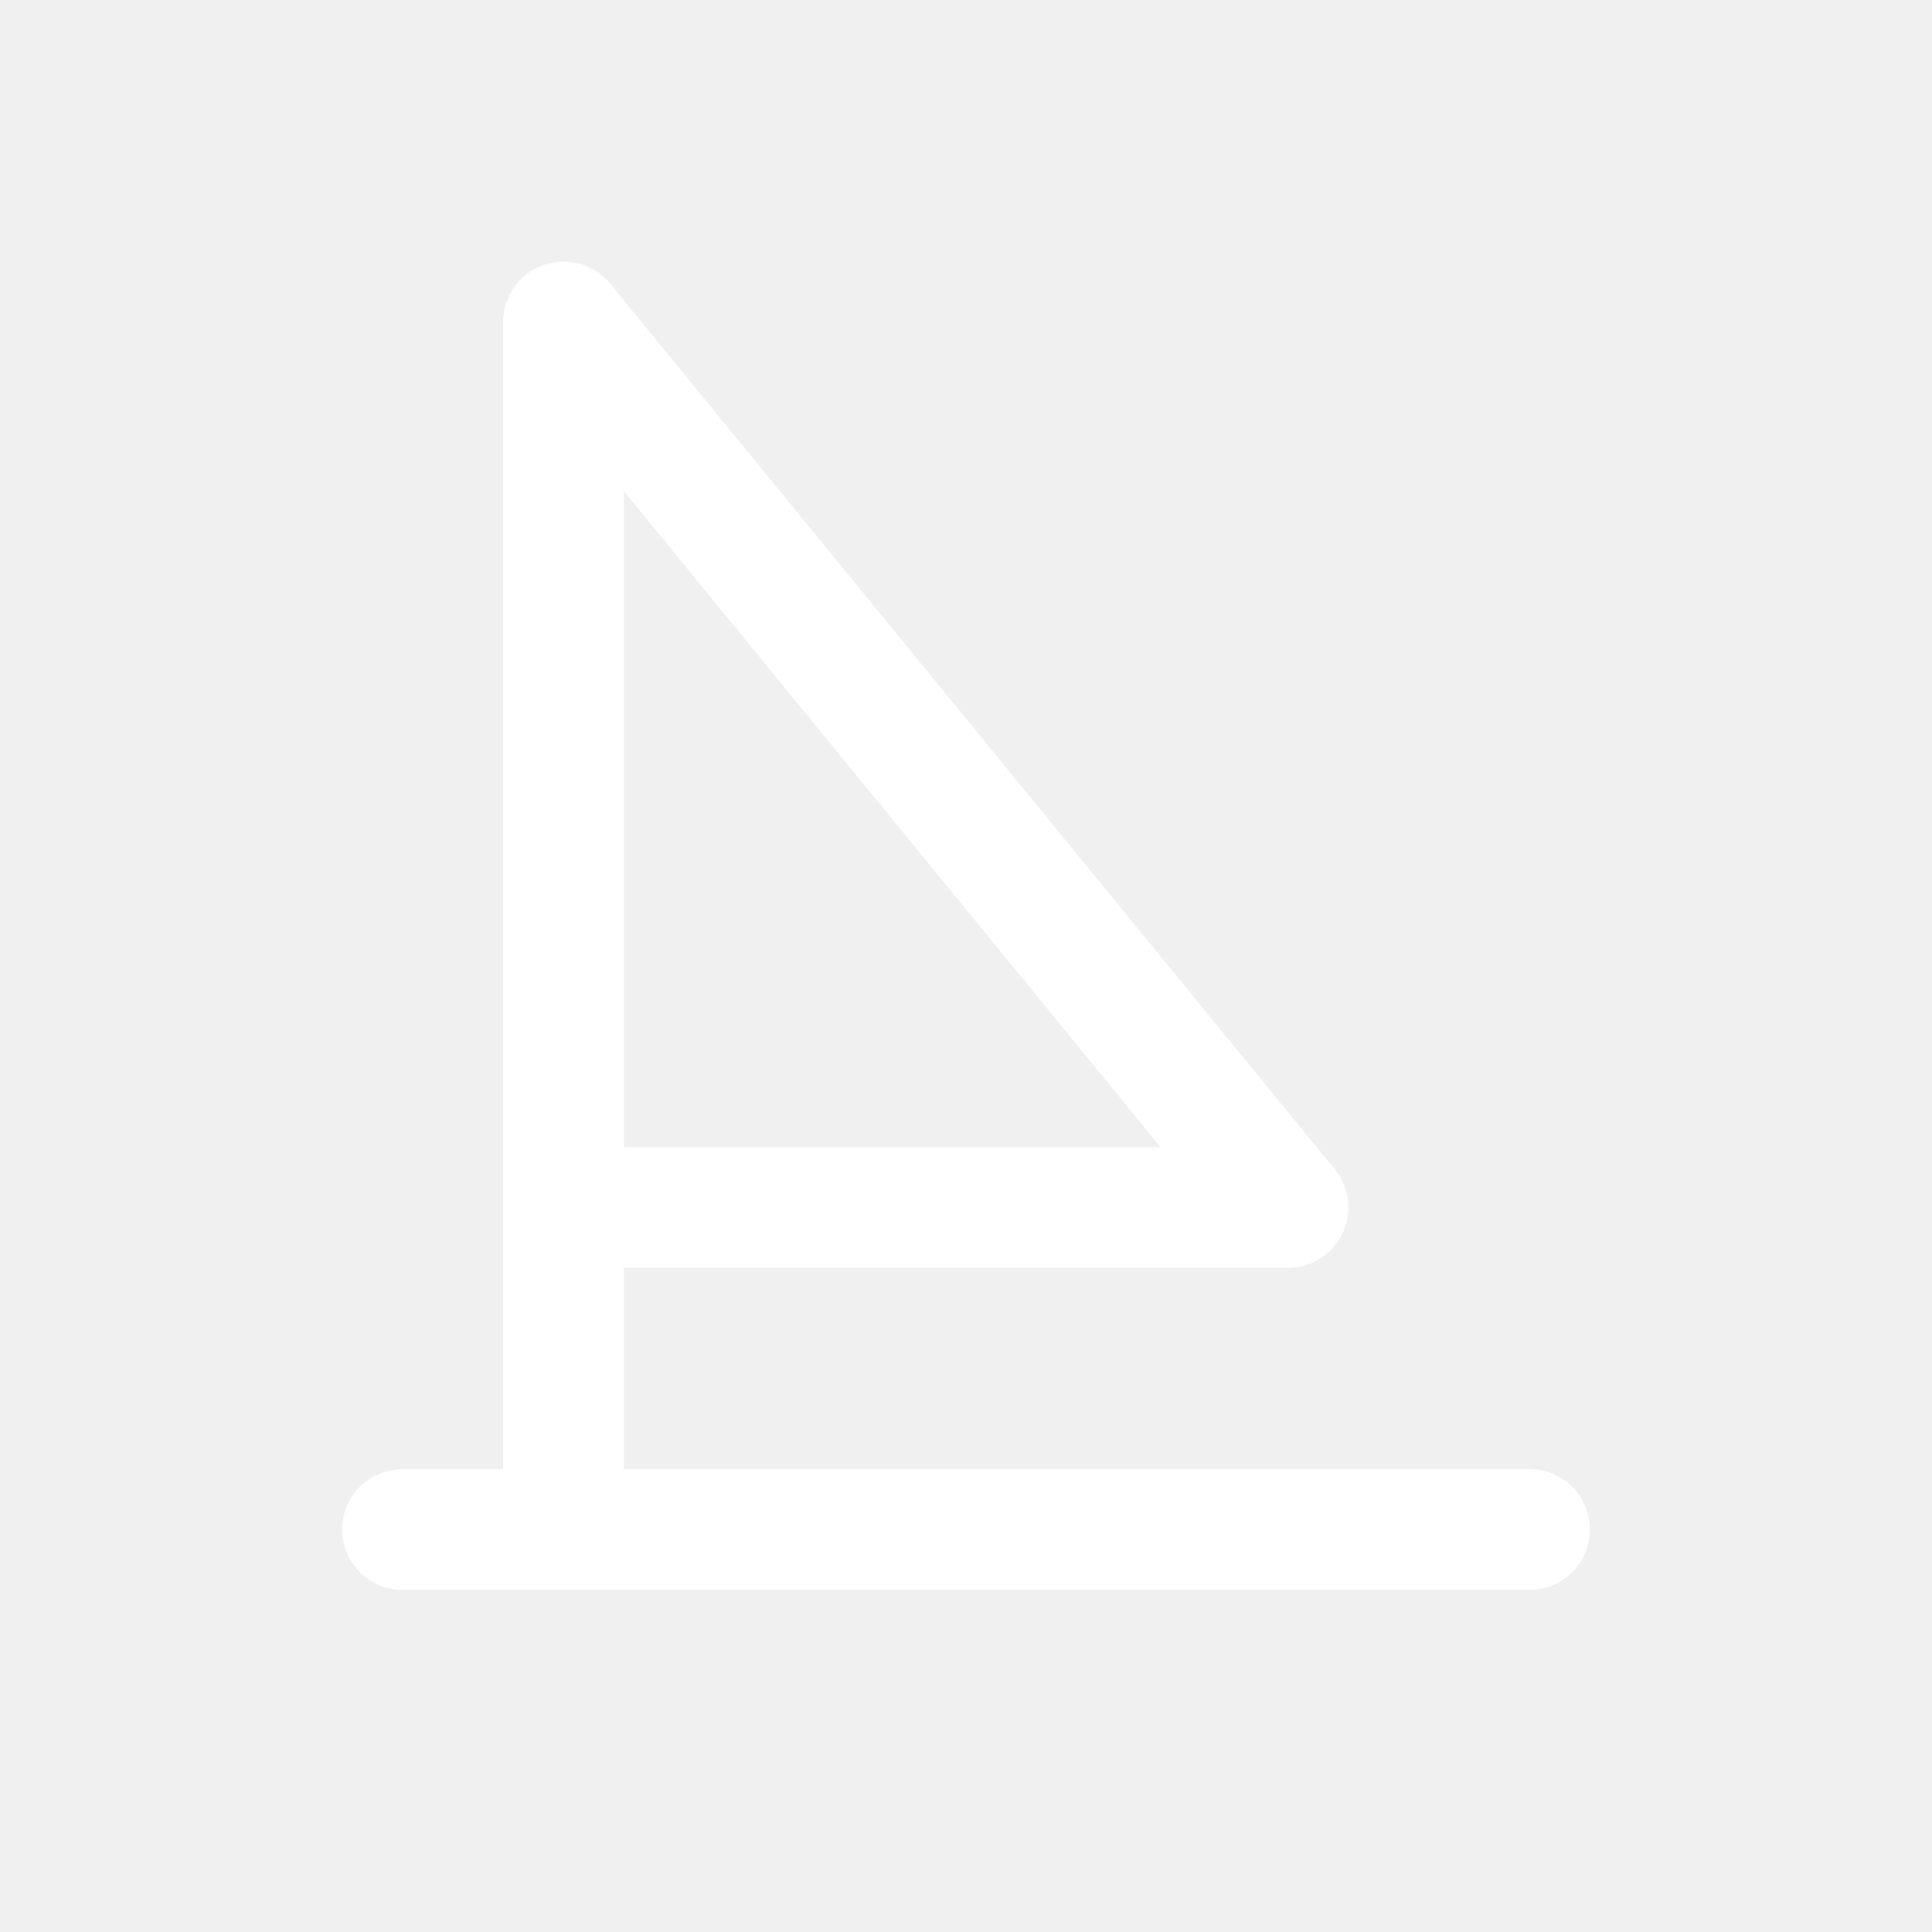
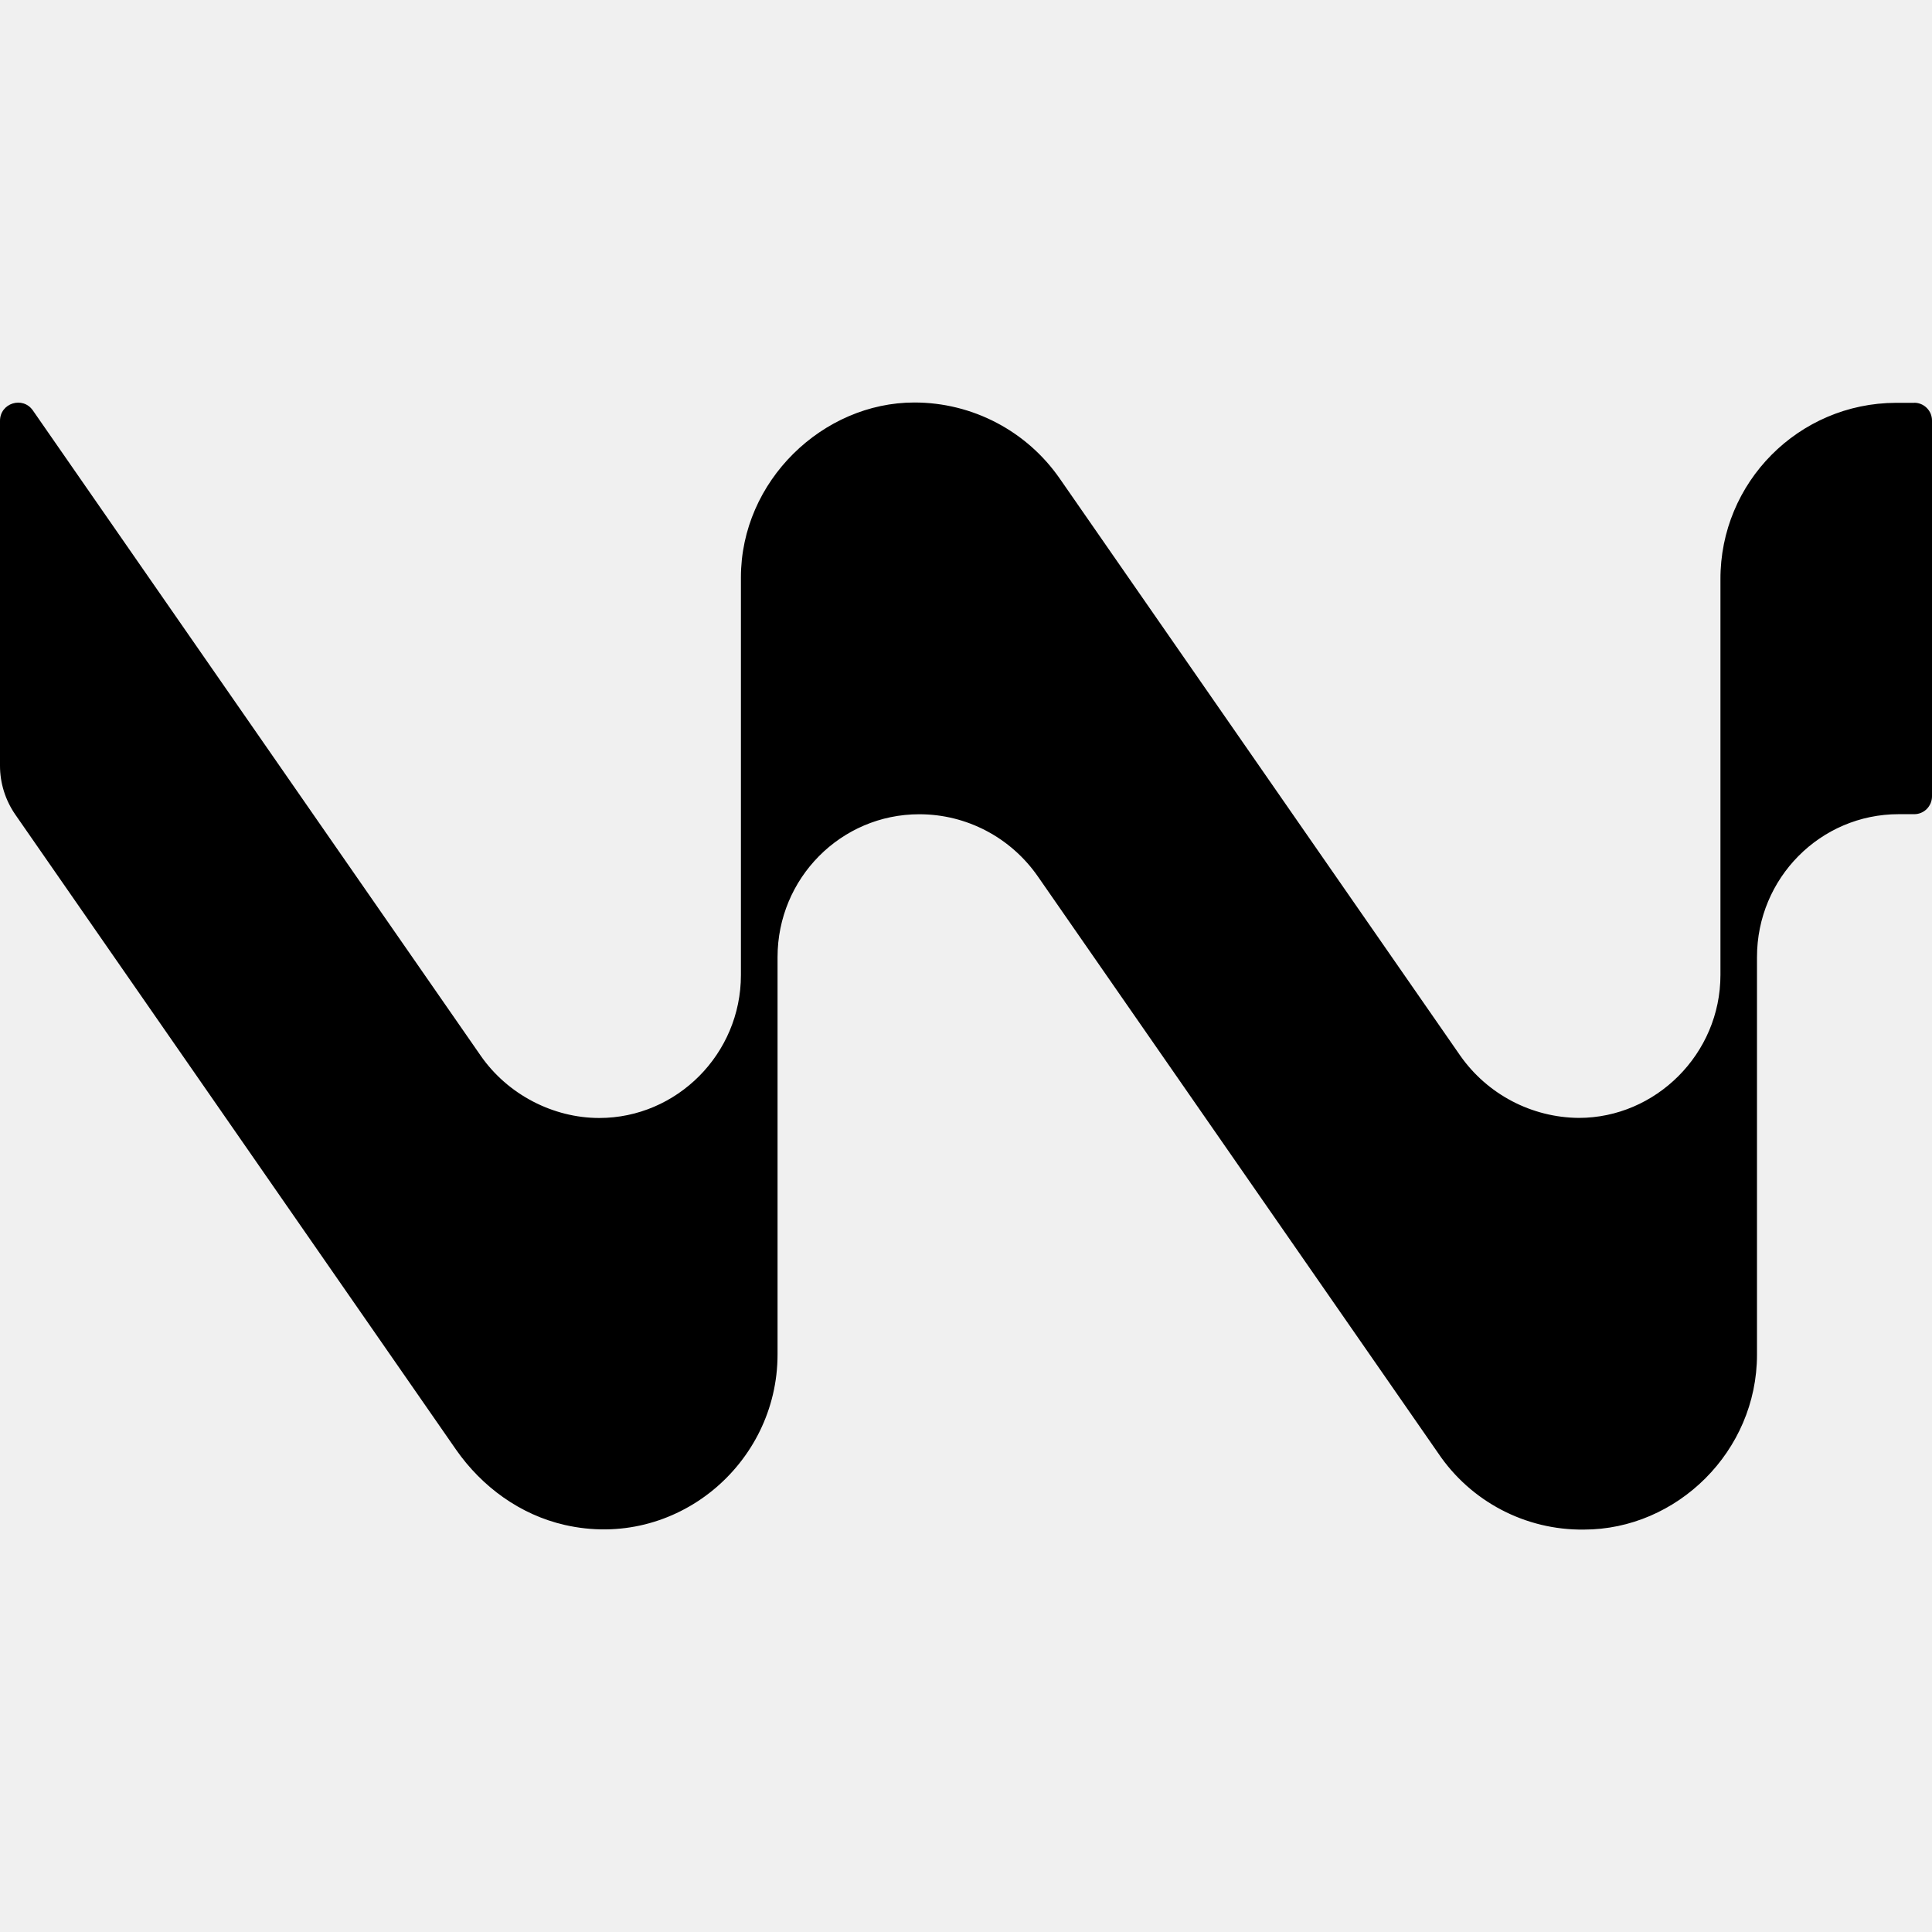
- <svg xmlns="http://www.w3.org/2000/svg" viewBox="0 0 24 24" fill="none" stroke="#ffffff" stroke-width="1.5" stroke-linecap="round" stroke-linejoin="round">
-   <path d="M5 19h14M7 19V4l9 11H7" />
+ <svg xmlns="http://www.w3.org/2000/svg" fill="currentColor" fill-rule="evenodd" height="1em" style="flex:none;line-height:1" viewBox="0 0 24 24" width="1em">
+   <path clip-rule="evenodd" d="M23.78 5.004h-.228a2.187 2.187 0 00-2.18 2.196v4.912c0 .98-.804 1.775-1.76 1.775a1.818 1.818 0 01-1.472-.773L13.168 5.95a2.197 2.197 0 00-1.81-.95c-1.134 0-2.154.972-2.154 2.173v4.94c0 .98-.797 1.775-1.76 1.775-.57 0-1.136-.289-1.472-.773L.408 5.098C.282 4.918 0 5.007 0 5.228v4.284c0 .216.066.426.188.604l5.475 7.889c.324.466.8.812 1.351.938 1.377.316 2.645-.754 2.645-2.117V11.89c0-.98.787-1.775 1.76-1.775h.002c.586 0 1.135.288 1.472.773l4.972 7.163a2.15 2.15 0 001.81.95c1.158 0 2.151-.973 2.151-2.173v-4.939c0-.98.787-1.775 1.76-1.775h.194c.122 0 .22-.1.22-.222V5.225a.221.221 0 00-.22-.222z" />
</svg>
